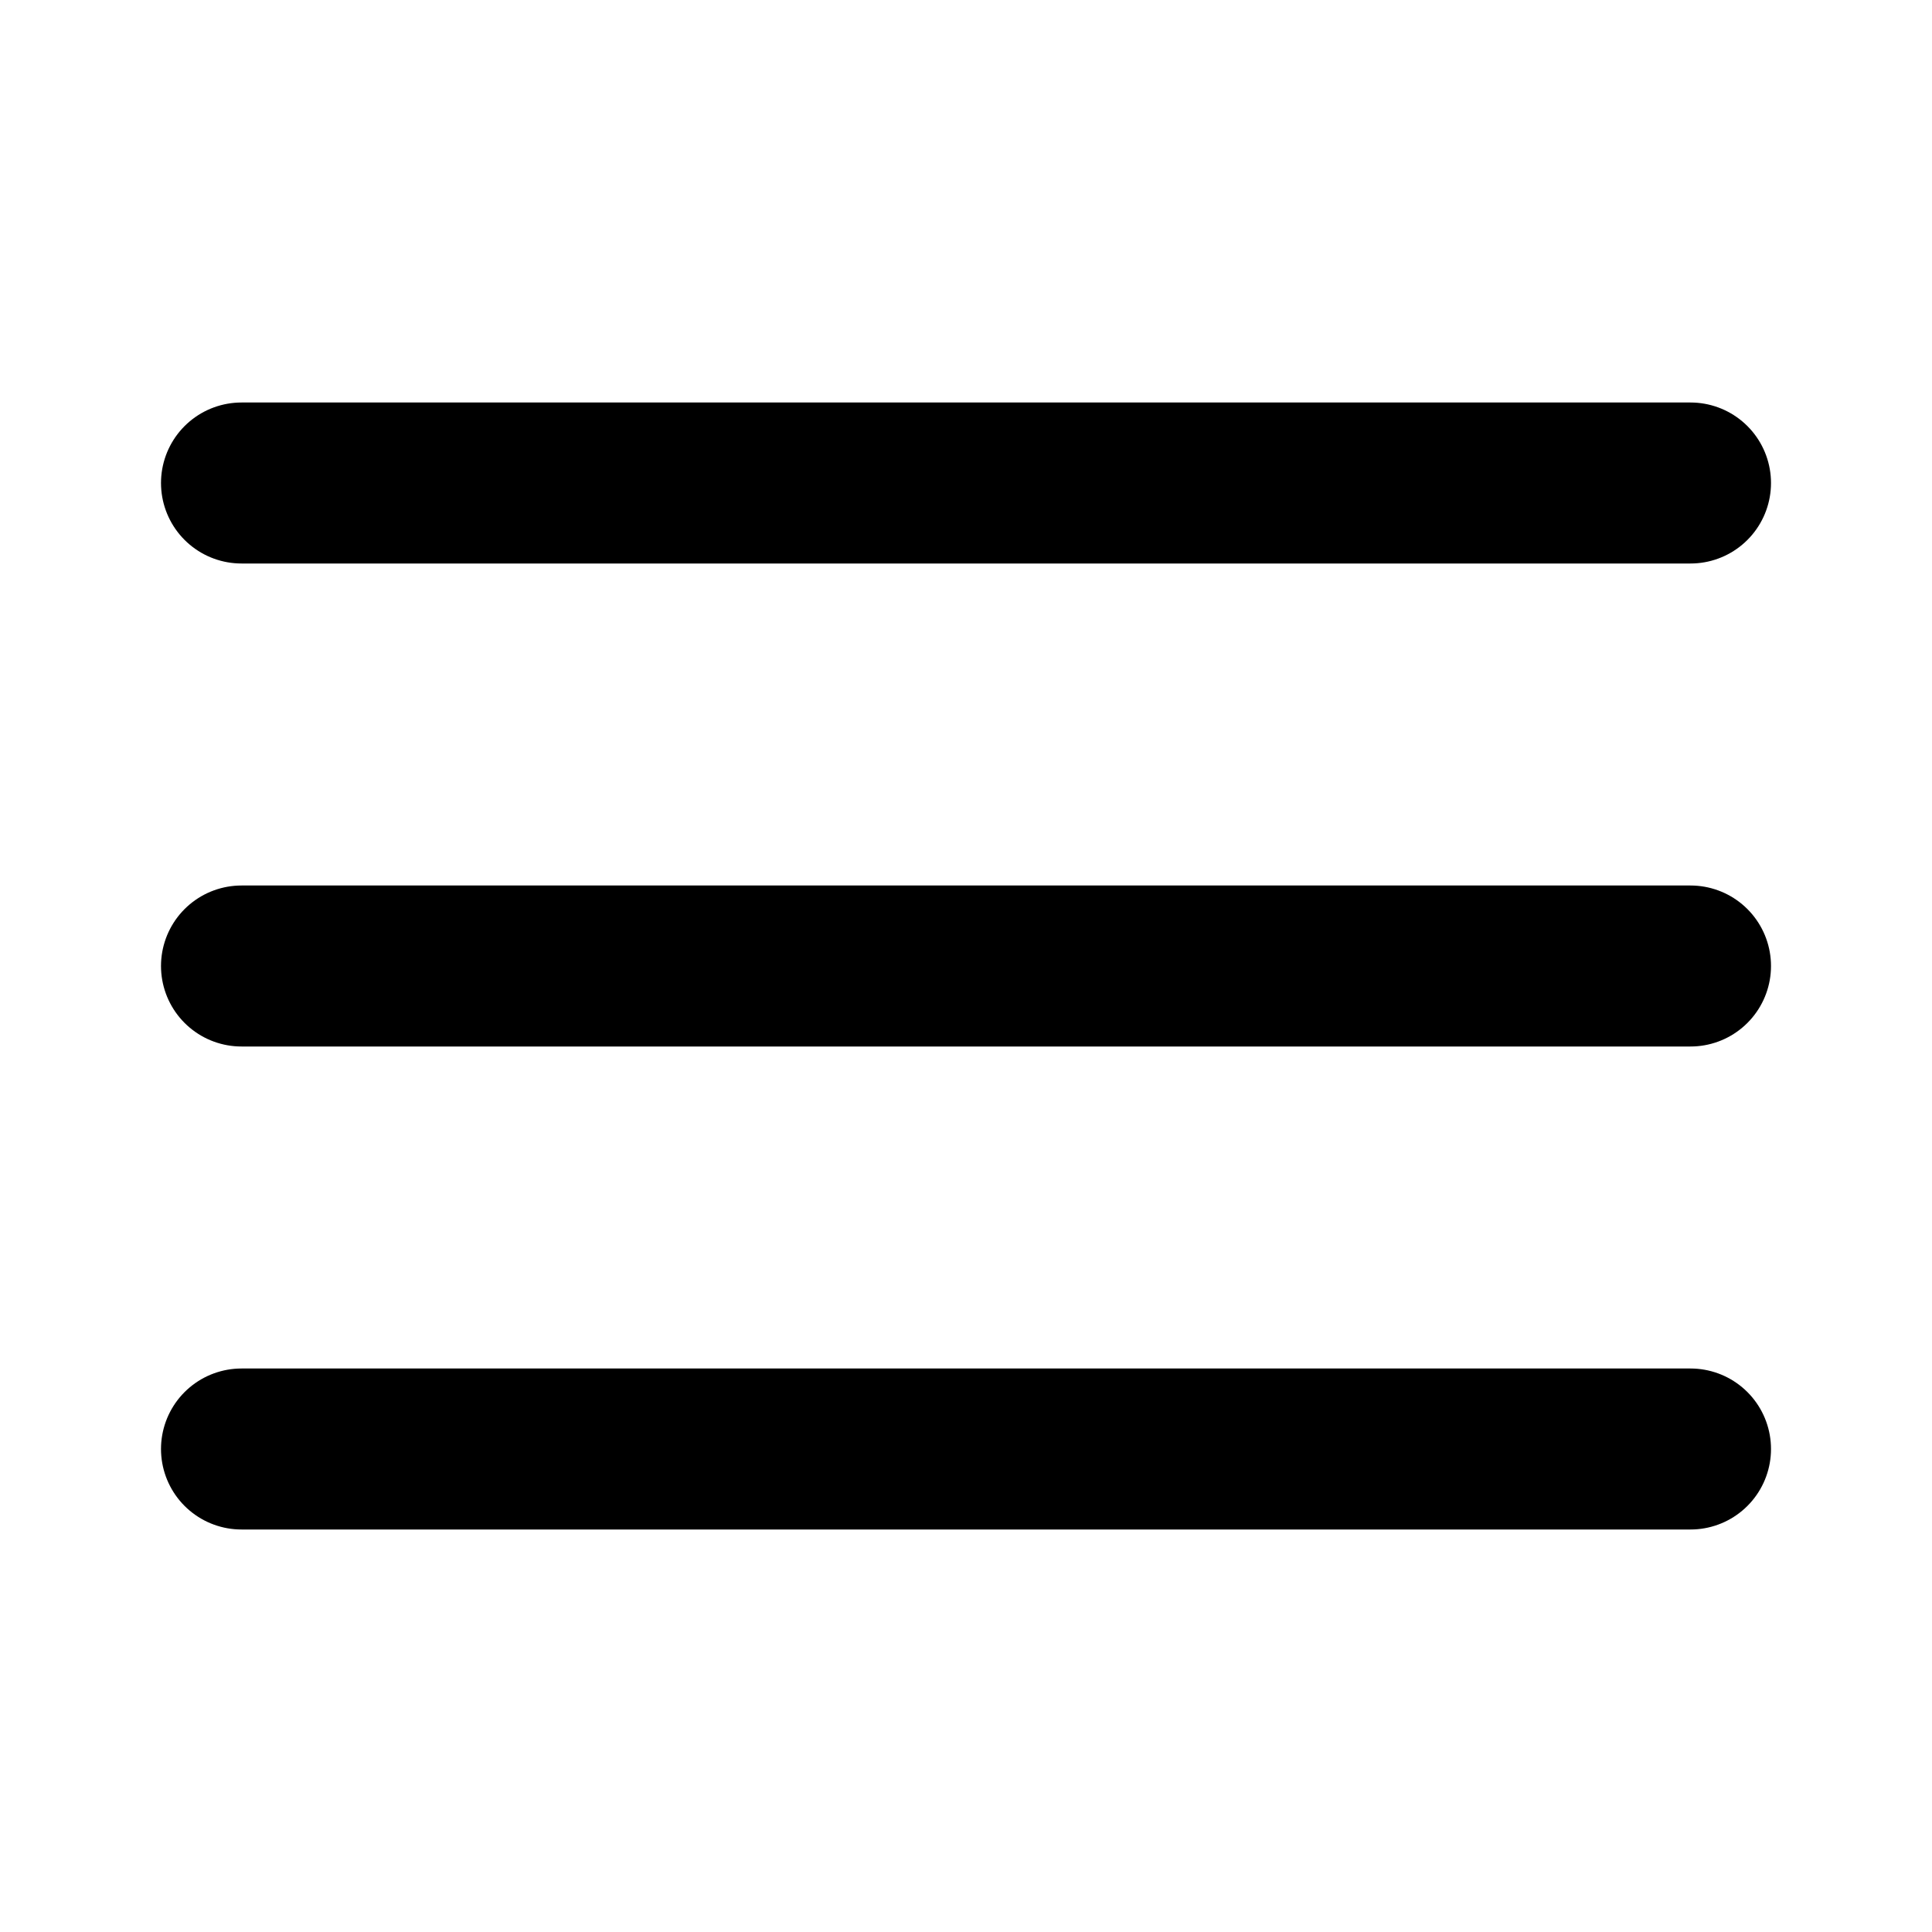
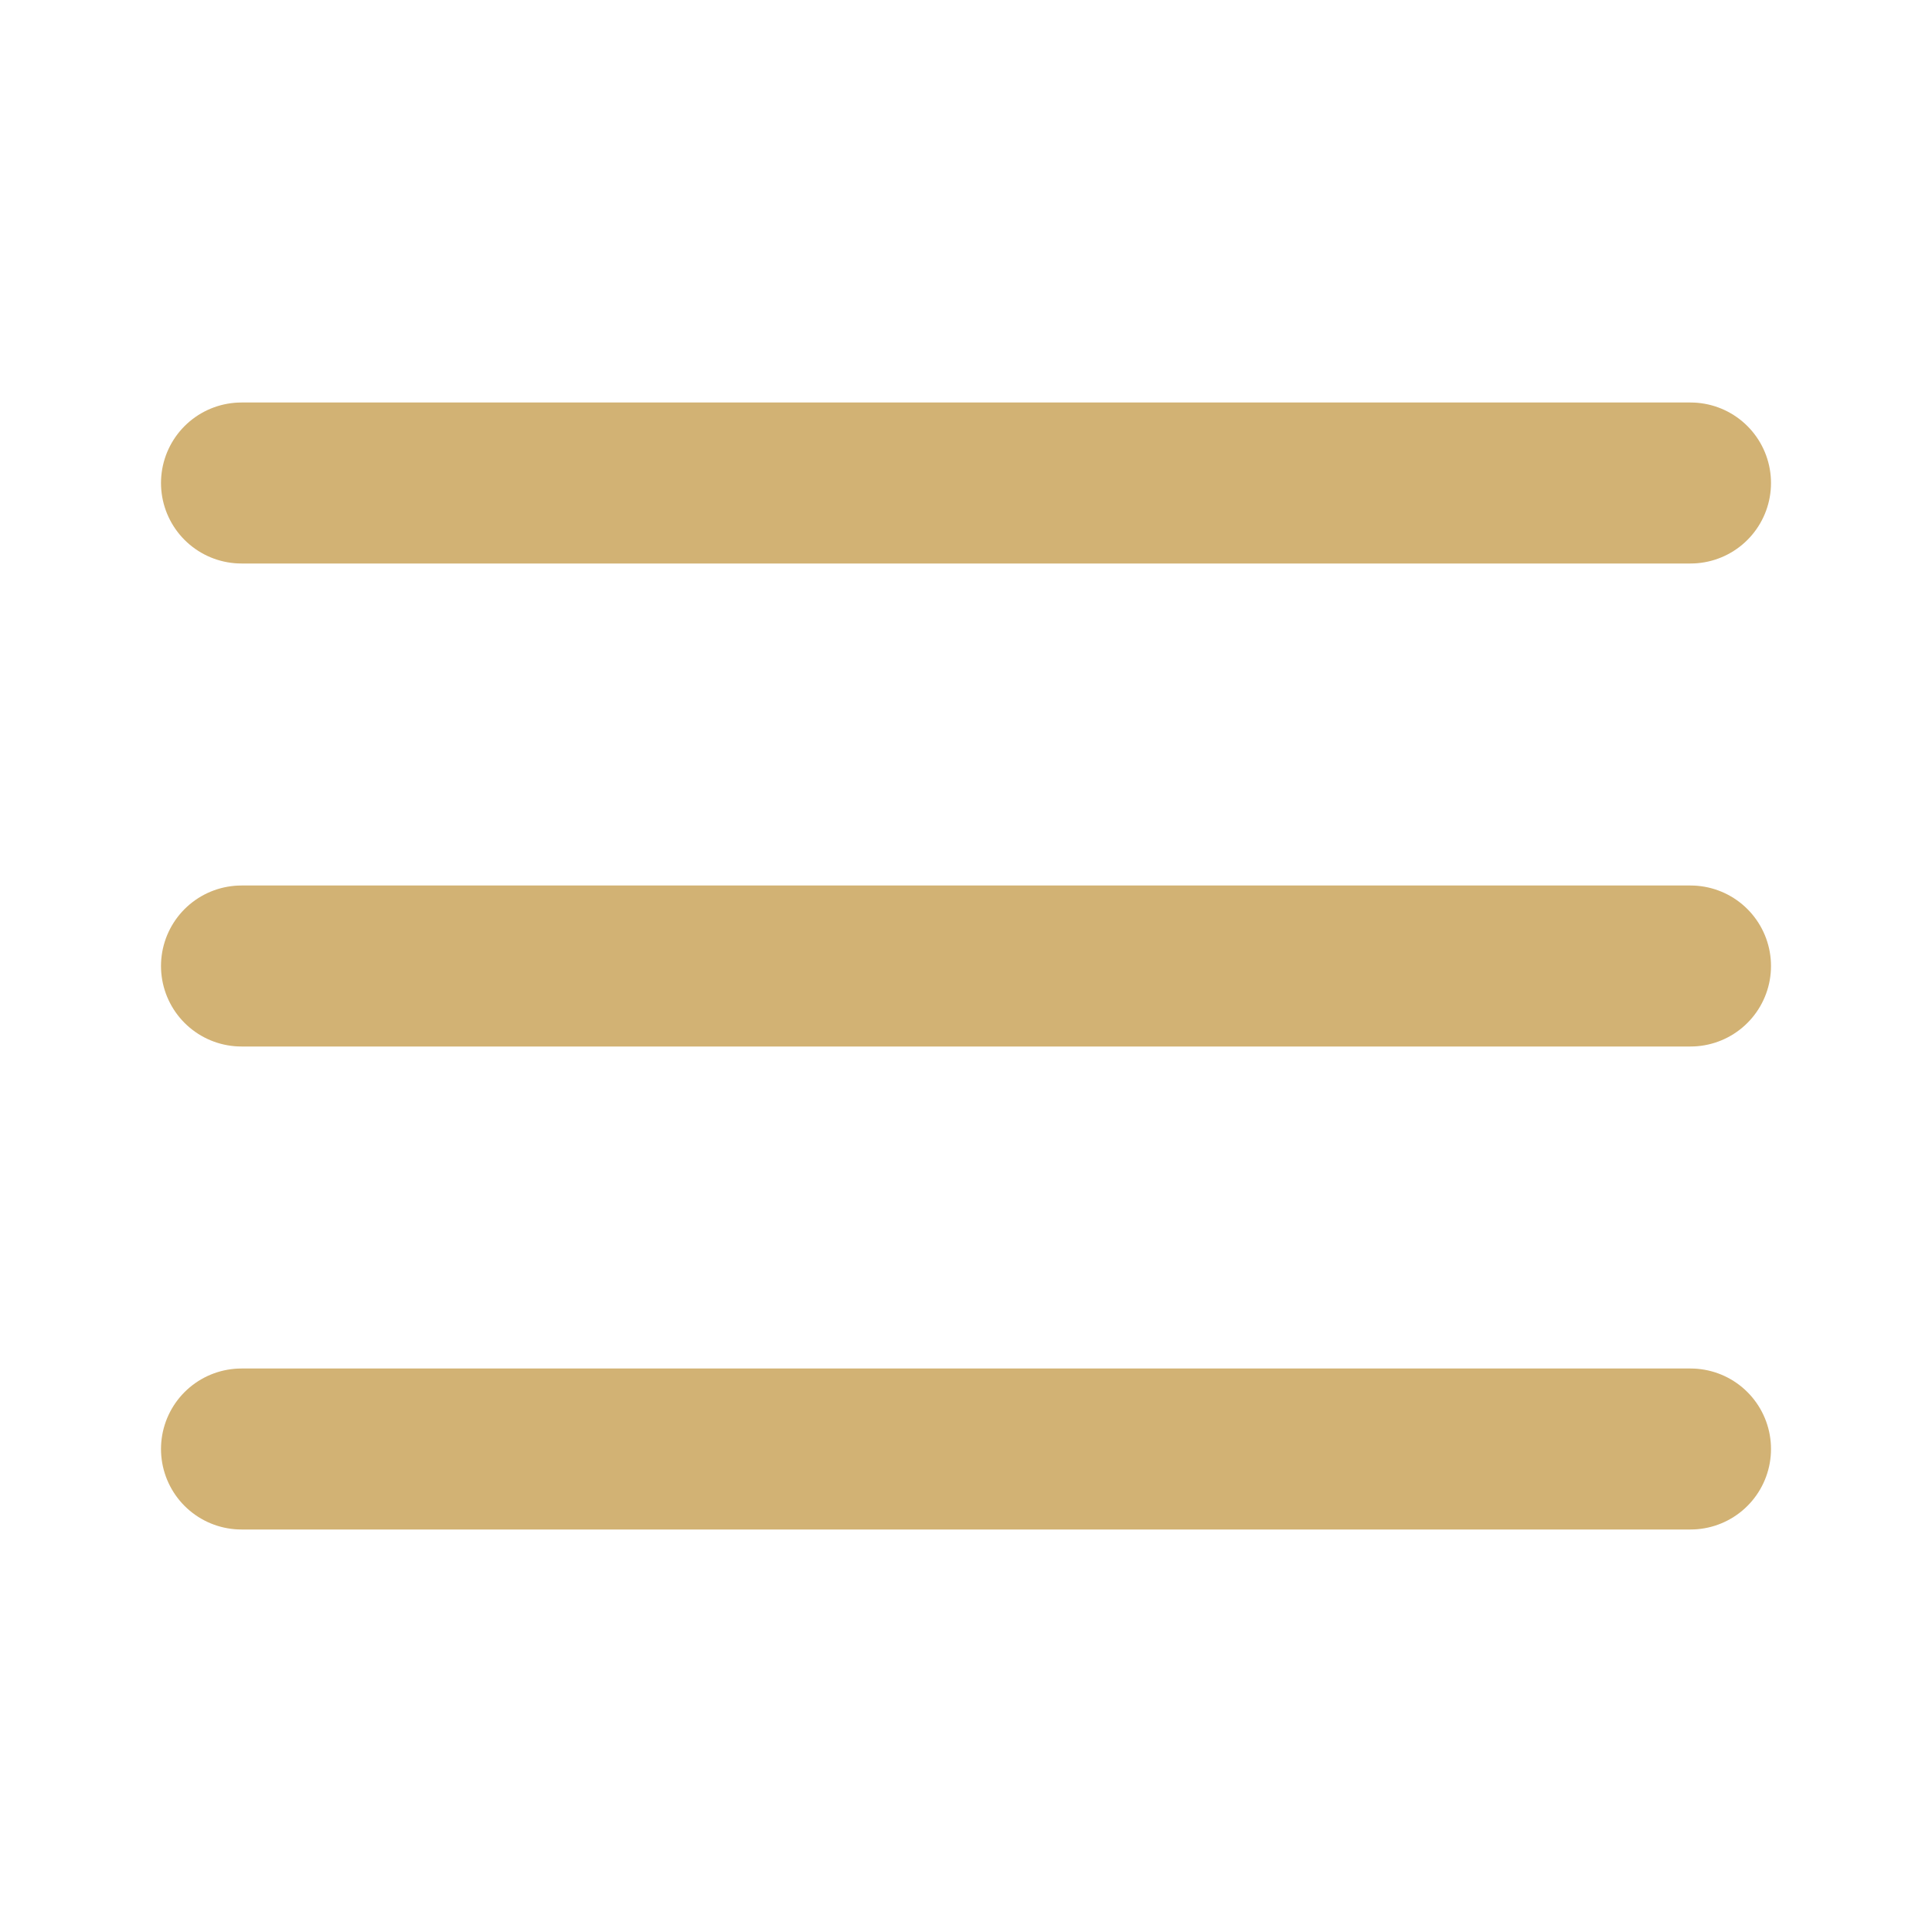
- <svg xmlns="http://www.w3.org/2000/svg" width="24" height="24" viewBox="0 0 24 24" fill="none" stroke="currentColor" stroke-width="2" stroke-linecap="round" stroke-linejoin="round" class="feather feather-menu">
+ <svg xmlns="http://www.w3.org/2000/svg" width="24" height="24" viewBox="0 0 24 24" fill="none" stroke="#D2B274" stroke-width="2" stroke-linecap="round" stroke-linejoin="round" class="feather feather-menu">
  <line x1="3" y1="12" x2="21" y2="12" />
  <line x1="3" y1="6" x2="21" y2="6" />
  <line x1="3" y1="18" x2="21" y2="18" />
</svg>
